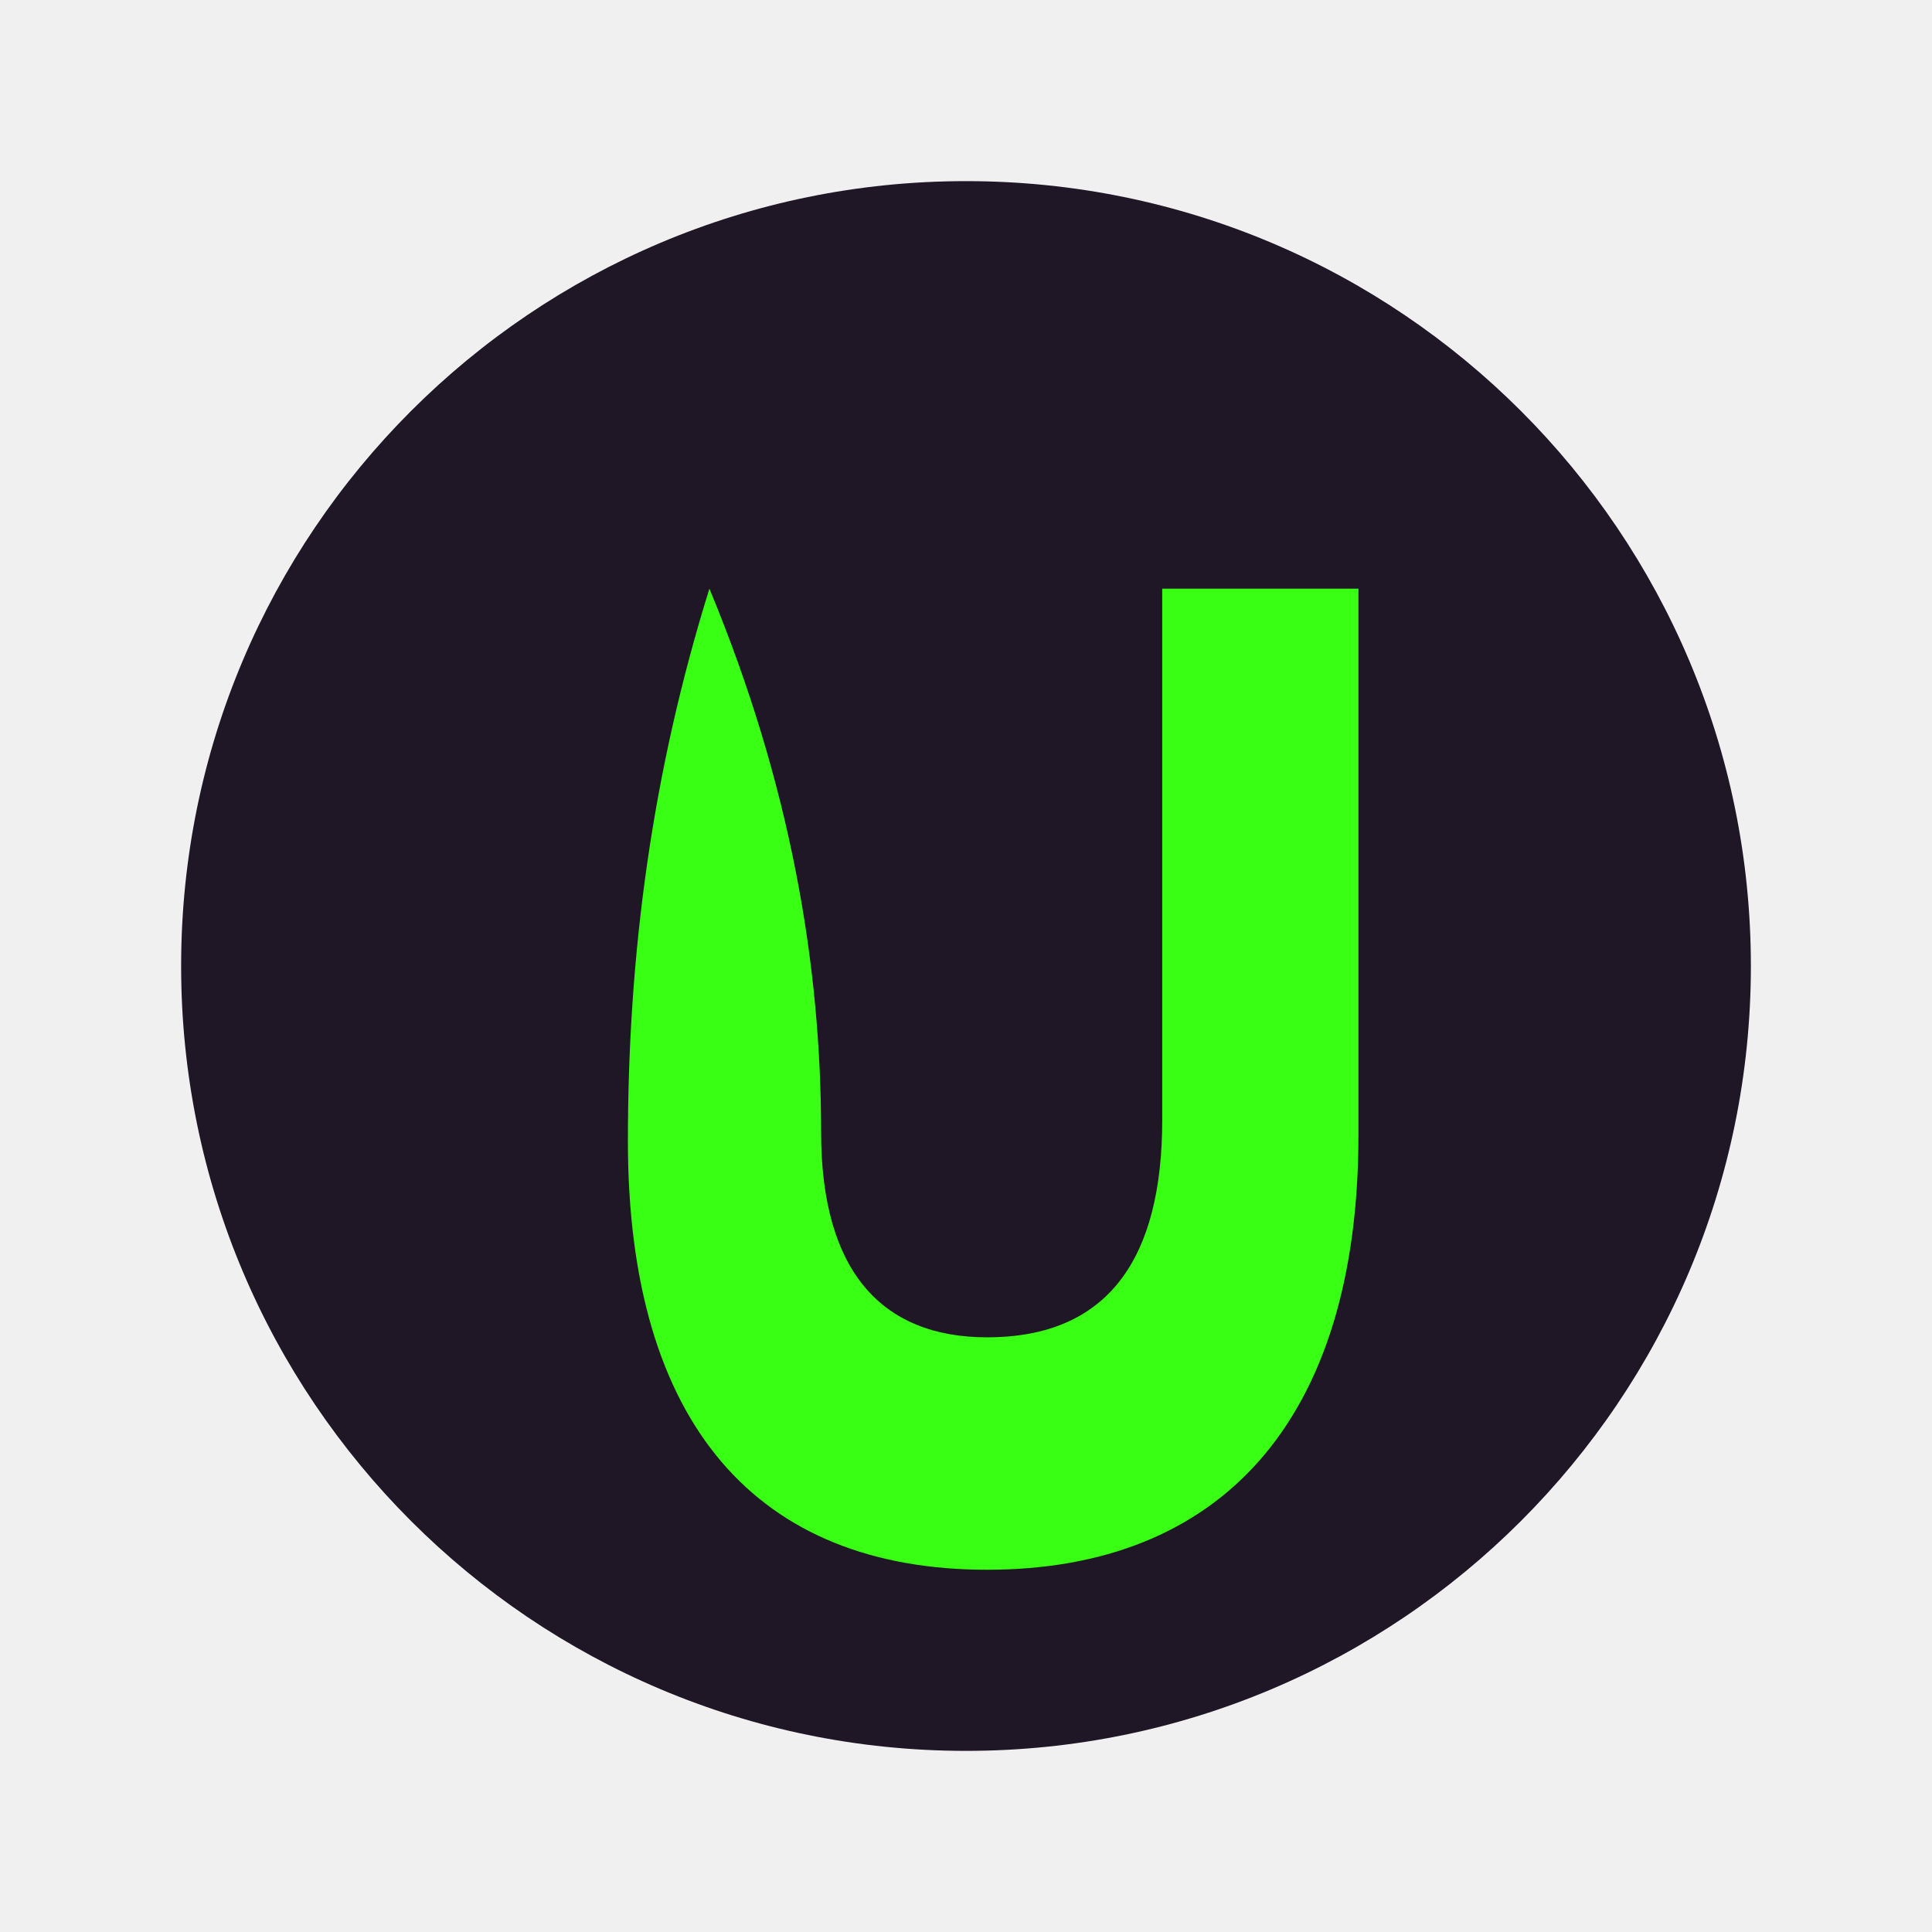
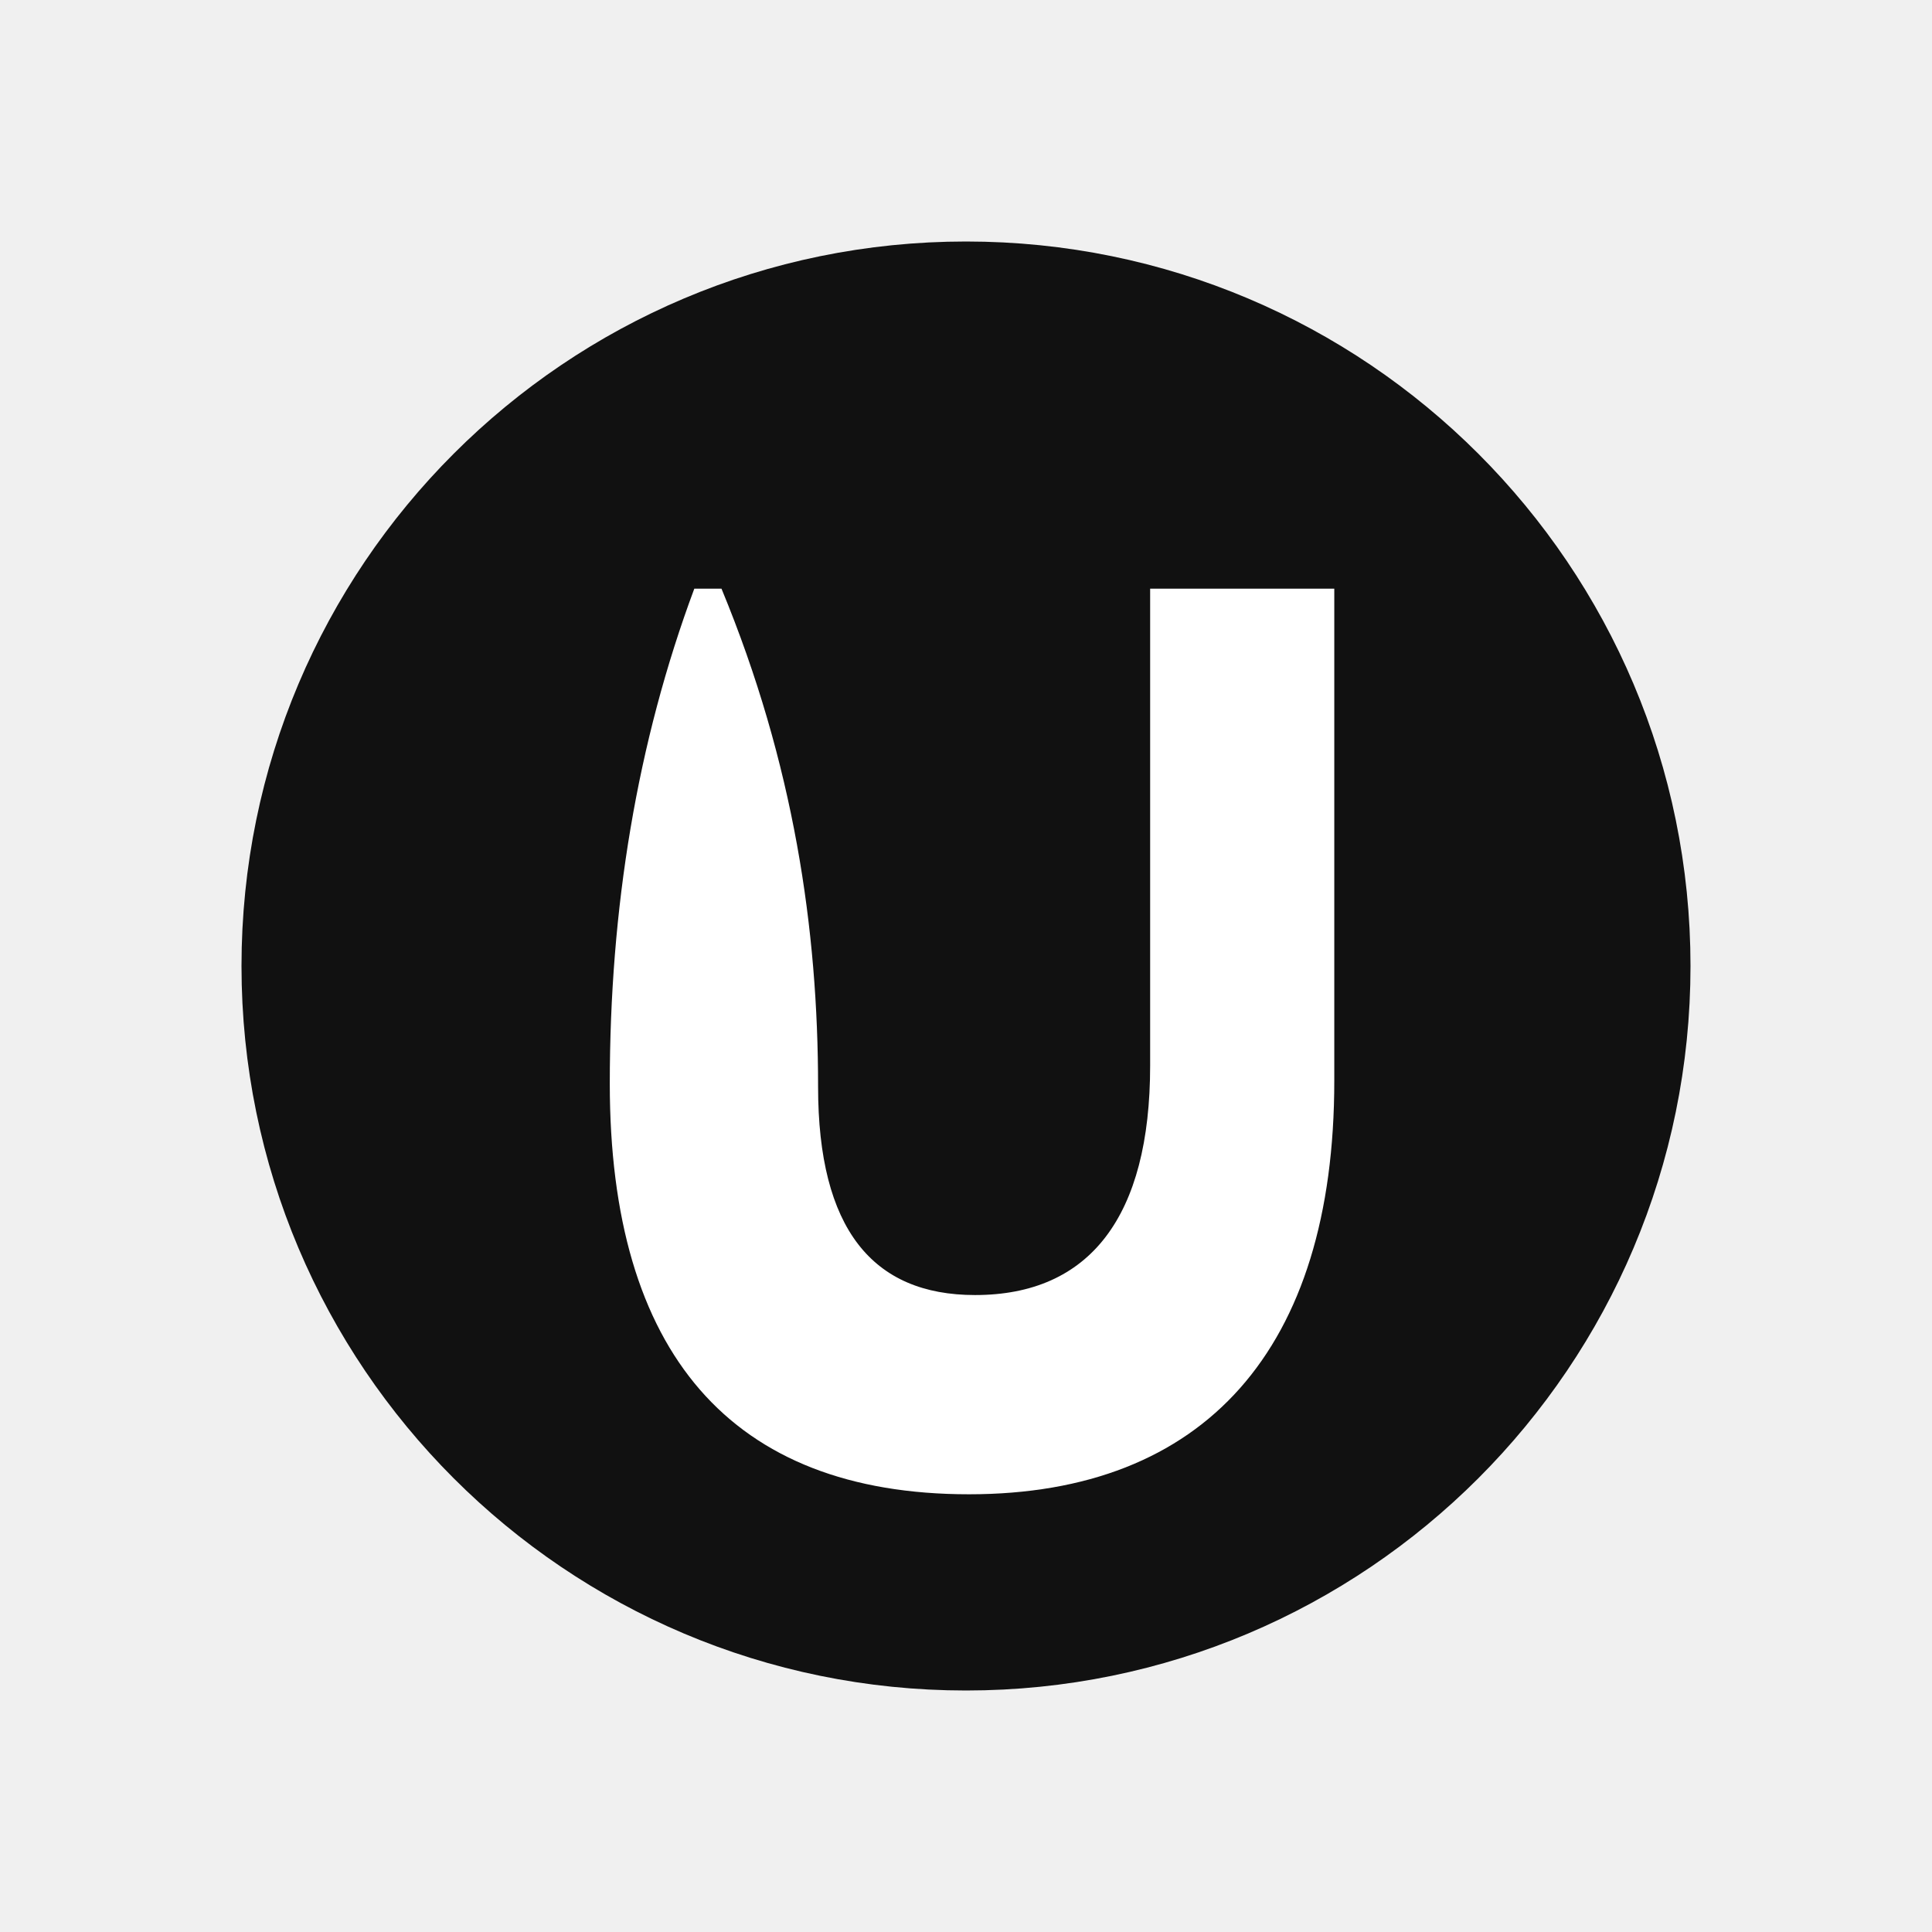
<svg xmlns="http://www.w3.org/2000/svg" viewBox="0 0 64 64" aria-hidden="true">
-   <circle cx="32" cy="32" r="25" fill="#1f1725" />
-   <path fill="#1f1725" d="M32 6a26 26 0 1 0 0 52A26 26 0 0 0 32 6Zm0 4a22 22 0 1 1 0 44 22 22 0 0 1 0-44Z" />
-   <path fill="#39ff14" d="M23.5 19.5c2.7 6.5 3.7 12.5 3.7 18 0 4.6 2 6.8 5.5 6.8 4 0 5.8-2.6 5.8-7.2V19.5H45v18.1C45 47.1 40.4 52 32.7 52c-7.6 0-11.9-4.8-11.9-14.2 0-6.2.8-12.2 2.7-18.3Z" />
+   <circle cx="32" cy="32" r="22.5" fill="#111111" />
+   <circle cx="32" cy="32" r="22.5" fill="none" stroke="#111111" stroke-width="3" />
+   <path fill="#ffffff" d="M23.9 19.5c2.4 5.8 3.2 11.3 3.2 16.5 0 4.7 1.8 6.9 5.2 6.9 3.8 0 5.8-2.6 5.8-7.6V19.5h6.1v16.3c0 8.9-4.3 13.7-12.1 13.7-7.9 0-11.9-4.7-11.9-13.6 0-5.8.9-11.3 2.8-16.4Z" />
</svg>
